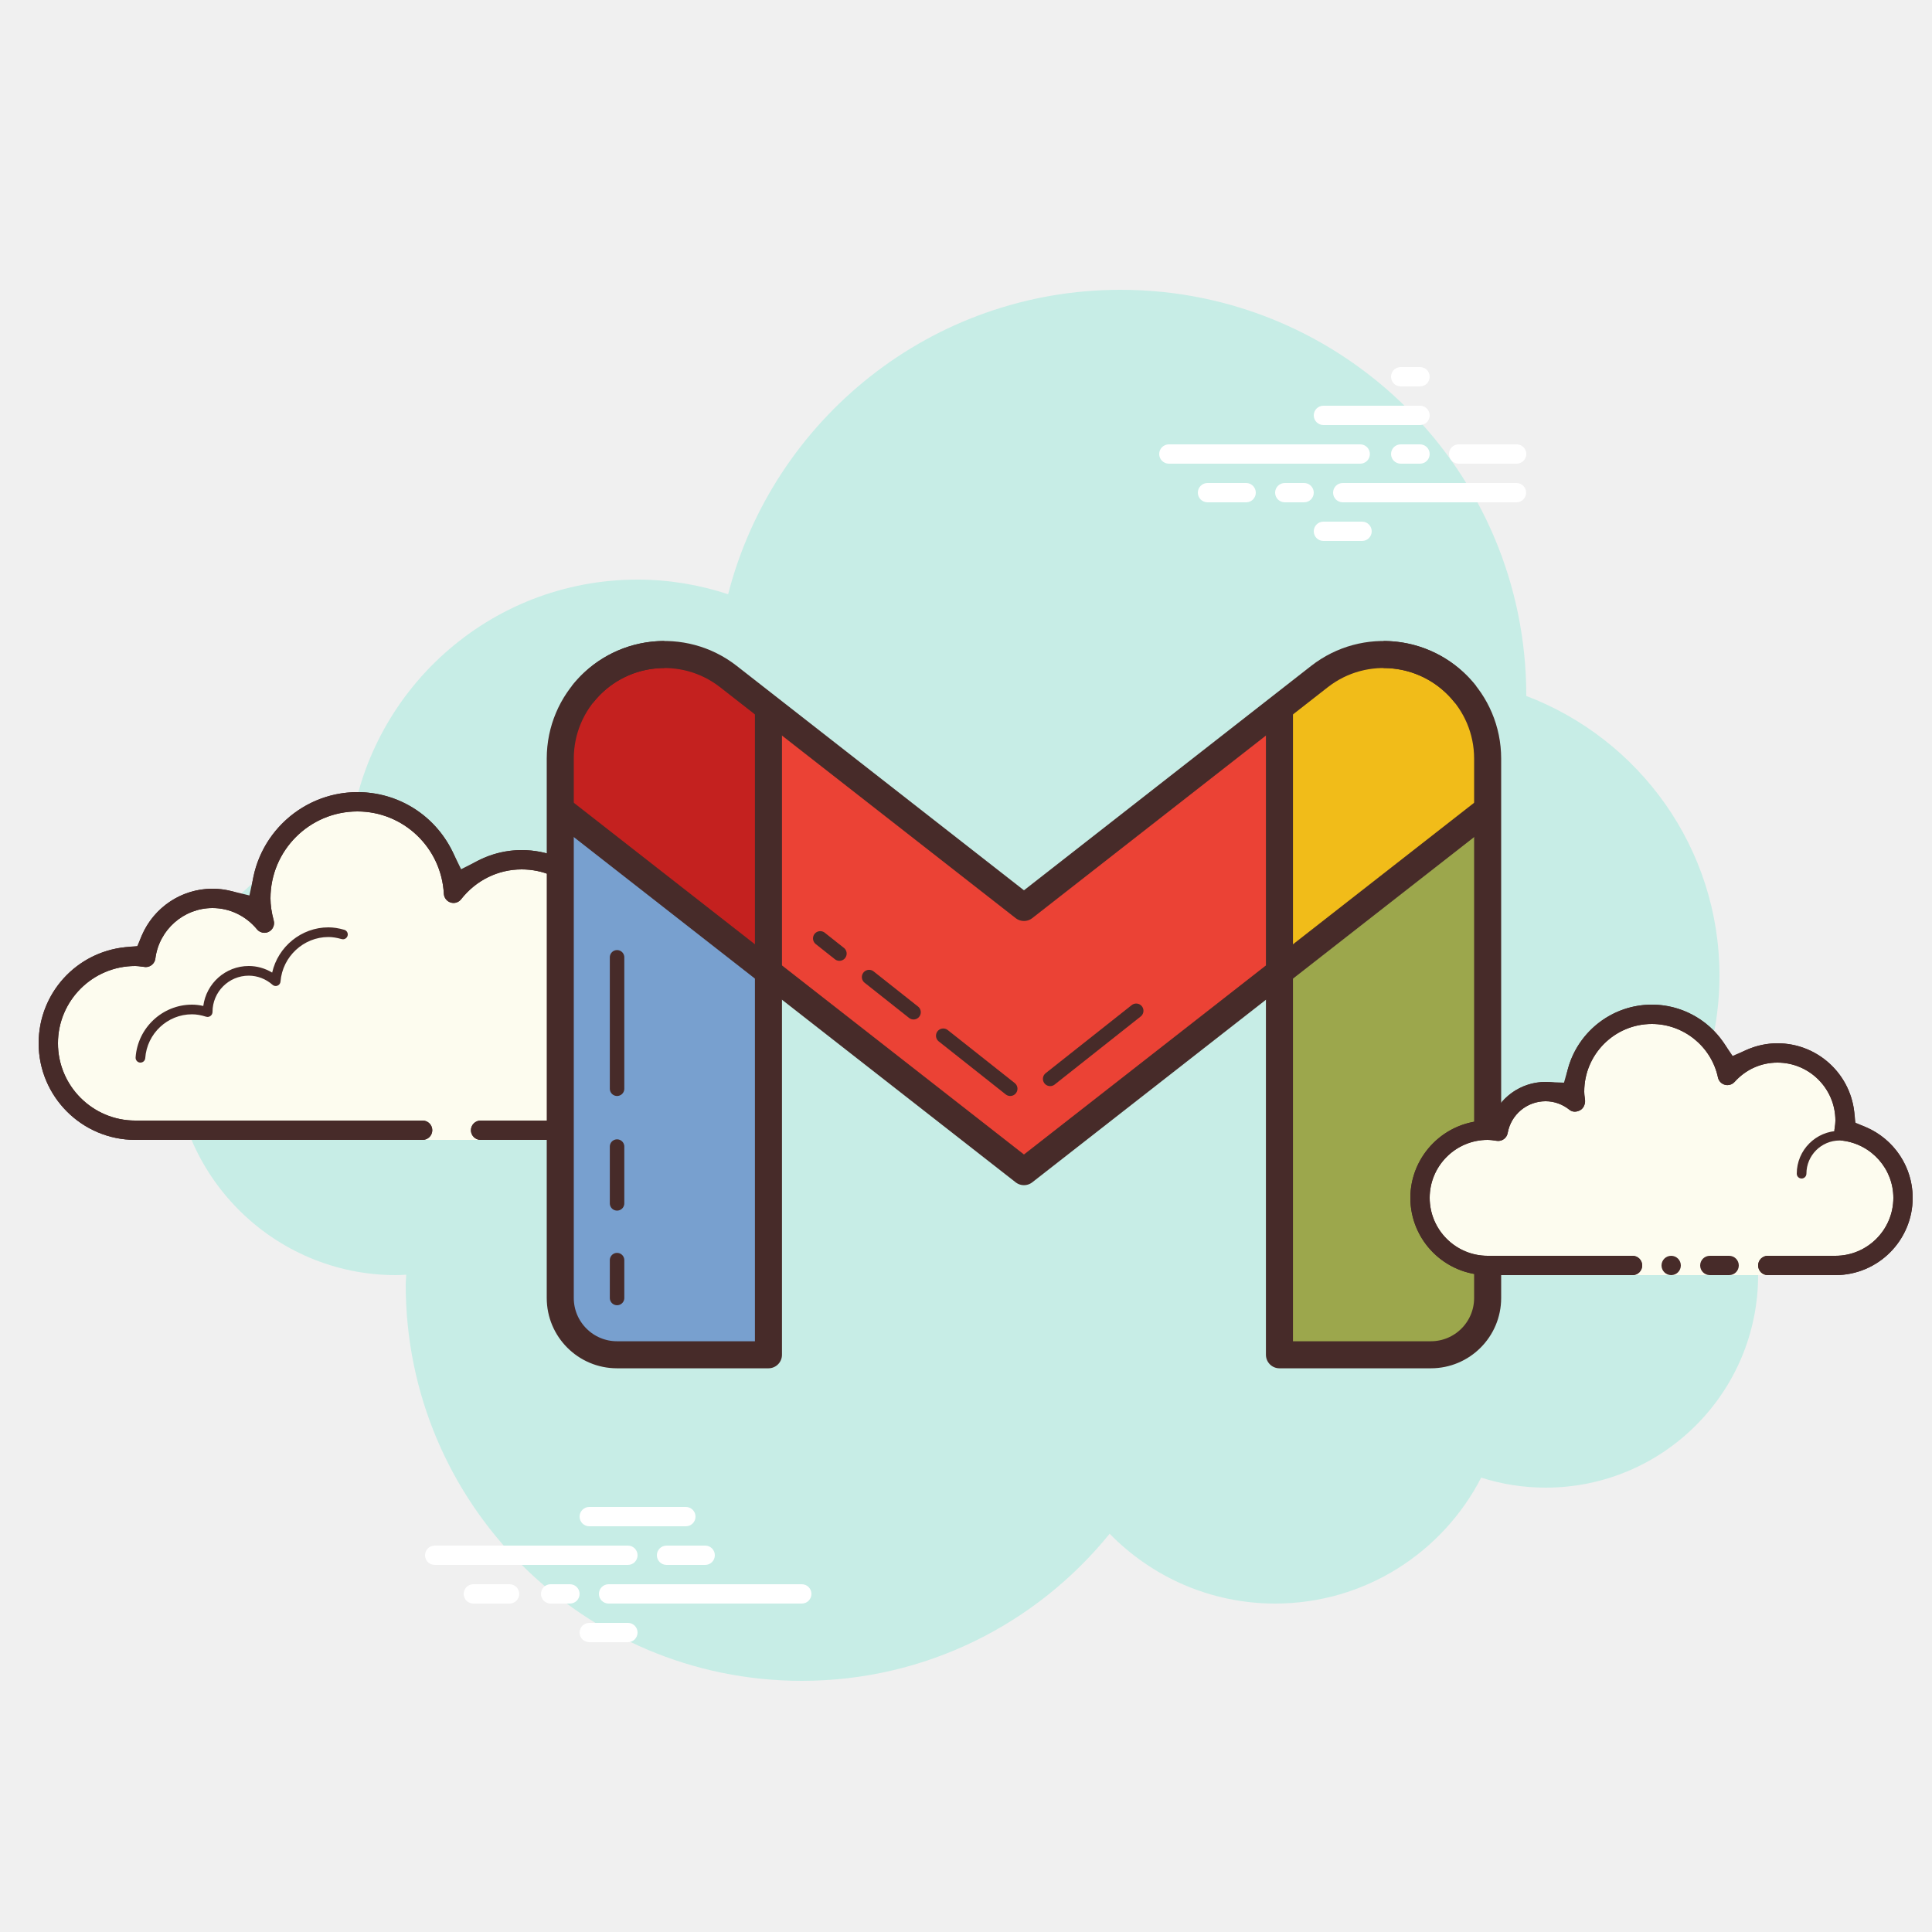
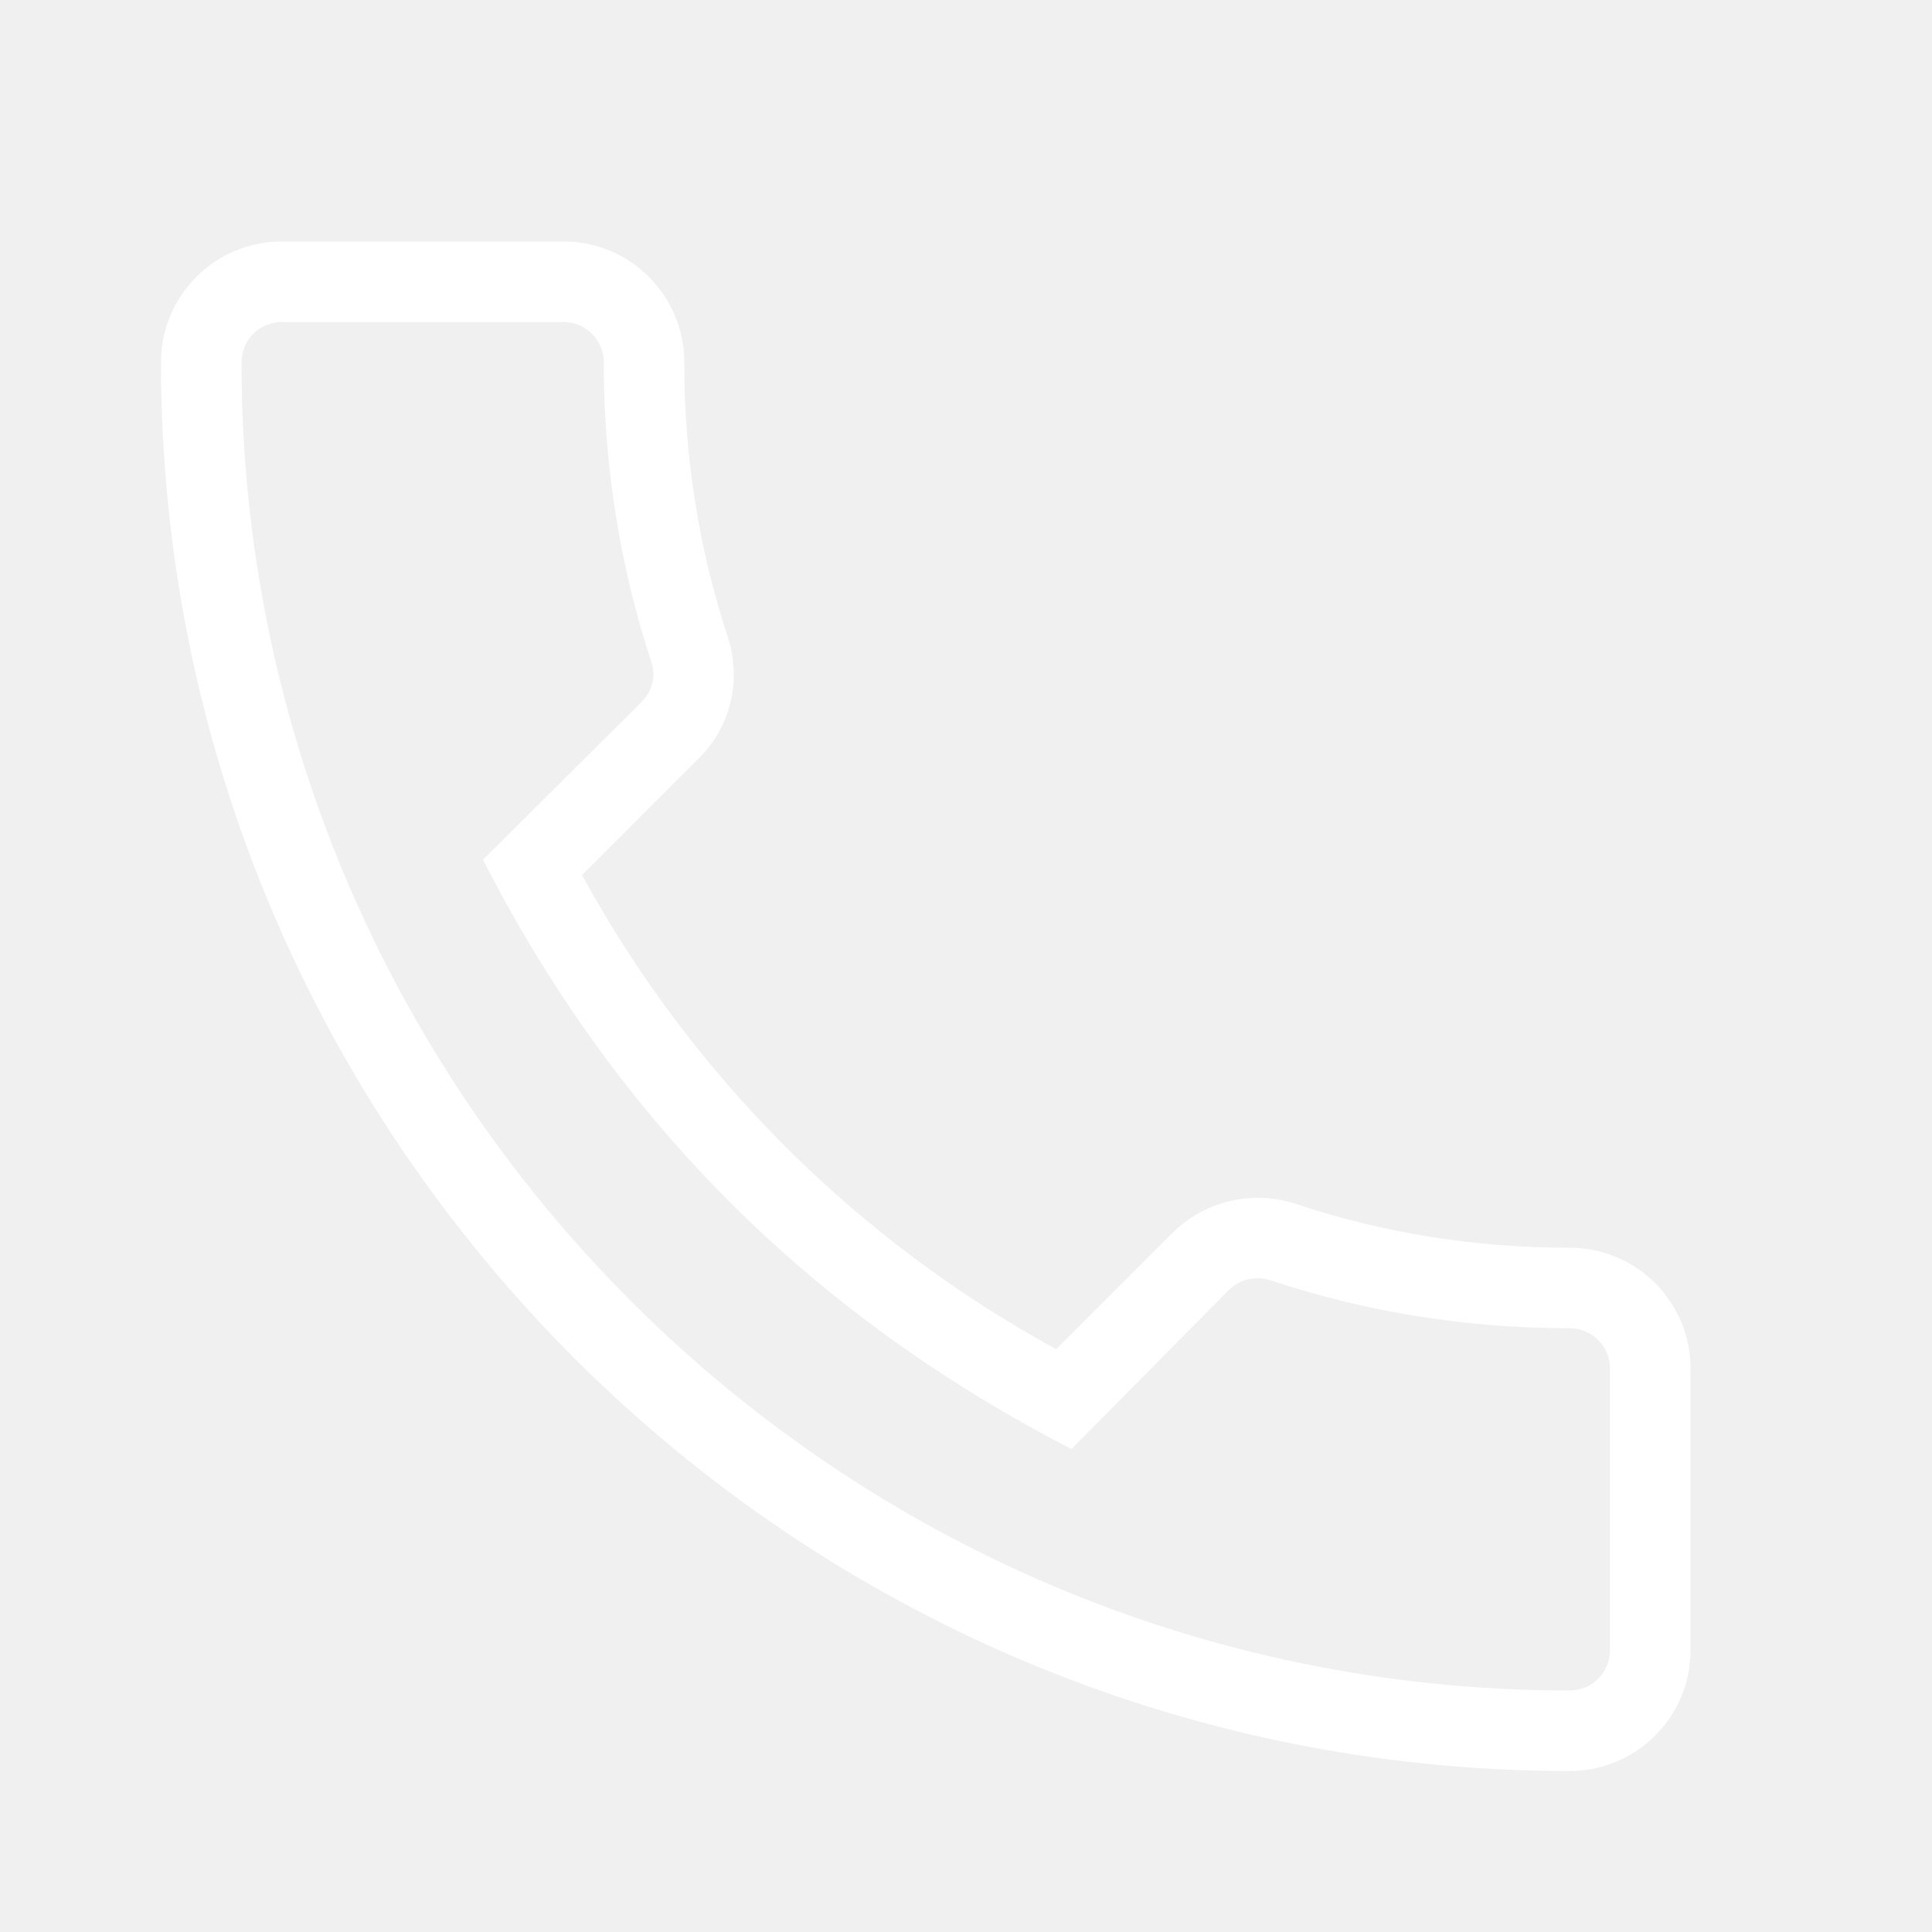
- <svg xmlns="http://www.w3.org/2000/svg" viewBox="0 0 100 100" width="100px" height="100px">
-   <path fill="#c7ede6" d="M87.215,57.71C88.35,55.555,89,53.105,89,50.5c0-6.621-4.159-12.257-10.001-14.478 C78.999,36.015,79,36.008,79,36c0-11.598-9.402-21-21-21c-9.784,0-17.981,6.701-20.313,15.757C36.211,30.272,34.638,30,33,30 c-7.692,0-14.023,5.793-14.89,13.252C12.906,44.353,9,48.969,9,54.5C9,60.851,14.149,66,20.5,66c0.177,0,0.352-0.012,0.526-0.022 C21.022,66.153,21,66.324,21,66.5C21,77.822,30.178,87,41.5,87c6.437,0,12.175-2.972,15.934-7.614C59.612,81.611,62.64,83,66,83 c4.65,0,8.674-2.65,10.666-6.518C77.718,76.817,78.837,77,80,77c6.075,0,11-4.925,11-11C91,62.689,89.53,59.727,87.215,57.71z" />
-   <path fill="#fdfcef" d="M21.875,59v-0.5H7c-2.481,0-4.5-2.019-4.5-4.5c0-2.422,1.895-4.396,4.313-4.496l0.677-0.027 l0.226-0.64C8.208,47.439,9.527,46.5,11,46.5c0.41,0,0.812,0.072,1.194,0.215l1.189,0.442l0.152-1.26 c0.303-2.507,2.437-4.397,4.964-4.397c2.047,0,3.916,1.288,4.649,3.206l0.438,1.144l1.033-0.657C25.332,44.739,26.155,44.5,27,44.5 c2.402,0,4.377,1.879,4.494,4.276l0.035,0.721l0.695,0.193C34.153,50.228,33.5,52,33.5,54c0,2.481-0.019,4.5-2.5,4.5h-6.125V59 H21.875z" />
-   <path fill="#fdfcef" d="M24.875,58.5c0,0,3.64,0,6.125,0s1-2.015,1-4.5c0-2.333,1.718-4.229-0.555-4.455 C31.467,49.364,31.5,49.187,31.5,49c0-2.485-2.015-4.5-4.5-4.5c-1.438,0-2.703,0.686-3.527,1.736C23.333,43.6,21.171,41.5,18.5,41.5 c-2.761,0-5,2.239-5,5c0,0.446,0.077,0.87,0.187,1.282C13.045,47.005,12.086,46.5,11,46.5c-1.781,0-3.234,1.335-3.455,3.055 C7.364,49.533,7.187,49.5,7,49.5c-2.485,0-4.5,2.015-4.5,4.5s2.015,4.5,4.5,4.5s9.5,0,9.5,0h5.375V59h3V58.5z" />
-   <path fill="#472b29" d="M24.875,59c-0.275,0-0.5-0.225-0.5-0.5s0.225-0.5,0.5-0.5H31c2.206,0,2-1.794,2-4 c0-2.052,0.449-3.754-1.606-3.958c-0.13-0.013-0.256-0.081-0.338-0.184c-0.083-0.104-0.123-0.243-0.106-0.373l0.019-0.142 C30.99,49.189,31,49.096,31,49c0-2.206-1.794-4-4-4c-1.22,0-2.362,0.562-3.133,1.544c-0.094,0.121-0.243,0.193-0.393,0.193 c-0.049,0-0.101-0.008-0.151-0.024c-0.194-0.061-0.338-0.245-0.35-0.448C22.847,43.874,20.881,42,18.5,42 c-2.481,0-4.5,2.019-4.5,4.5c0,0.353,0.054,0.719,0.169,1.154c0.059,0.221-0.05,0.468-0.253,0.57 c-0.073,0.039-0.154,0.058-0.229,0.058c-0.148,0-0.289-0.066-0.385-0.182C12.724,47.401,11.884,47,11,47 c-1.496,0-2.769,1.126-2.959,2.618c-0.032,0.247-0.245,0.437-0.495,0.437L7.331,50.03C7.189,50.01,7.096,50,7,50 c-2.206,0-4,1.794-4,4s1.794,4,4,4h14.875c0.275,0,0.5,0.225,0.5,0.5s-0.225,0.5-0.5,0.5H7c-2.757,0-5-2.243-5-5 c0-2.589,1.941-4.729,4.516-4.978l0.591-0.057l0.232-0.545C7.969,46.95,9.405,46,11,46c0.309,0,0.617,0.036,0.916,0.108l0.994,0.24 l0.218-1C13.675,42.829,15.934,41,18.5,41c2.113,0,3.999,1.18,4.923,3.078l0.444,0.913l0.906-0.458C25.463,44.185,26.232,44,27,44 c2.561,0,4.697,1.917,4.971,4.459l0.067,0.631l0.601,0.207C34.649,49.99,34,51.88,34,54c0,2.757-0.243,5-3,5H24.875z" />
-   <path fill="#472b29" d="M18.5,41c-3.033,0-5.5,2.467-5.5,5.5c0,0.016,0,0.031,0,0.047C12.398,46.192,11.71,46,11,46 c-1.831,0-3.411,1.261-3.858,3.005C7.095,49.002,7.048,49,7,49c-2.757,0-5,2.243-5,5s2.243,5,5,5h14.875c0.276,0,0.5-0.224,0.5-0.5 s-0.224-0.5-0.5-0.5H7c-2.206,0-4-1.794-4-4s1.794-4,4-4c0.117,0,0.23,0.017,0.343,0.032l0.141,0.019 c0.021,0.003,0.041,0.004,0.062,0.004c0.246,0,0.462-0.185,0.495-0.437C8.232,48.125,9.504,47,11,47c0.885,0,1.723,0.401,2.301,1.1 c0.098,0.118,0.241,0.182,0.386,0.182c0.078,0,0.156-0.018,0.228-0.056c0.209-0.107,0.314-0.346,0.254-0.573 C14.054,47.218,14,46.852,14,46.5c0-2.481,2.019-4.5,4.5-4.5c2.381,0,4.347,1.872,4.474,4.263c0.011,0.208,0.15,0.387,0.349,0.45 c0.05,0.016,0.101,0.024,0.152,0.024c0.15,0,0.296-0.069,0.392-0.192C24.638,45.563,25.779,45,27,45c2.206,0,4,1.794,4,4 c0,0.117-0.017,0.23-0.032,0.343l-0.019,0.141c-0.016,0.134,0.022,0.268,0.106,0.373c0.084,0.105,0.207,0.172,0.34,0.185 C33.451,50.247,33,51.949,33,54c0,2.206,0.206,4-2,4h-6.125c-0.276,0-0.5,0.224-0.5,0.5s0.224,0.5,0.5,0.5H31c2.757,0,3-2.243,3-5 c0-2.397,0.311-4.413-2.003-4.877C31.999,49.082,32,49.041,32,49c0-2.757-2.243-5-5-5c-1.176,0-2.293,0.416-3.183,1.164 C23.219,42.76,21.055,41,18.5,41L18.5,41z" />
-   <path fill="#472b29" d="M17,48c-1.403,0-2.609,0.999-2.913,2.341C13.72,50.119,13.301,50,12.875,50 c-1.202,0-2.198,0.897-2.353,2.068C10.319,52.022,10.126,52,9.937,52c-1.529,0-2.811,1.2-2.918,2.732 C7.01,54.87,7.114,54.99,7.251,55c0.006,0,0.012,0,0.018,0c0.13,0,0.24-0.101,0.249-0.232C7.607,53.497,8.669,52.5,9.937,52.5 c0.229,0,0.47,0.042,0.738,0.127c0.022,0.007,0.045,0.01,0.067,0.01c0.055,0,0.11-0.02,0.156-0.054 C10.962,52.537,11,52.455,11,52.375c0-1.034,0.841-1.875,1.875-1.875c0.447,0,0.885,0.168,1.231,0.473 c0.047,0.041,0.106,0.063,0.165,0.063c0.032,0,0.063-0.006,0.093-0.019c0.088-0.035,0.148-0.117,0.155-0.212 C14.623,49.512,15.712,48.5,17,48.5c0.208,0,0.425,0.034,0.682,0.107c0.023,0.007,0.047,0.01,0.07,0.01 c0.109,0,0.207-0.073,0.239-0.182c0.038-0.133-0.039-0.271-0.172-0.309C17.517,48.04,17.256,48,17,48L17,48z" />
-   <path fill="#fff" d="M70.405,24H60.5c-0.276,0-0.5-0.224-0.5-0.5s0.224-0.5,0.5-0.5h9.905c0.276,0,0.5,0.224,0.5,0.5 S70.682,24,70.405,24z" />
-   <path fill="#fff" d="M73.5,24h-1c-0.276,0-0.5-0.224-0.5-0.5s0.224-0.5,0.5-0.5h1c0.276,0,0.5,0.224,0.5,0.5 S73.777,24,73.5,24z" />
-   <path fill="#fff" d="M78.491,26H69.5c-0.276,0-0.5-0.224-0.5-0.5s0.224-0.5,0.5-0.5h8.991c0.276,0,0.5,0.224,0.5,0.5 S78.767,26,78.491,26z" />
-   <path fill="#fff" d="M67.5,26h-1c-0.276,0-0.5-0.224-0.5-0.5s0.224-0.5,0.5-0.5h1c0.276,0,0.5,0.224,0.5,0.5 S67.777,26,67.5,26z" />
-   <path fill="#fff" d="M64.5,26h-2c-0.276,0-0.5-0.224-0.5-0.5s0.224-0.5,0.5-0.5h2c0.276,0,0.5,0.224,0.5,0.5 S64.777,26,64.5,26z" />
-   <path fill="#fff" d="M70.5,28h-2c-0.276,0-0.5-0.224-0.5-0.5s0.224-0.5,0.5-0.5h2c0.276,0,0.5,0.224,0.5,0.5 S70.776,28,70.5,28z" />
-   <path fill="#fff" d="M73.5,19c-0.177,0-0.823,0-1,0c-0.276,0-0.5,0.224-0.5,0.5s0.224,0.5,0.5,0.5c0.177,0,0.823,0,1,0 c0.276,0,0.5-0.224,0.5-0.5S73.776,19,73.5,19z" />
-   <path fill="#fff" d="M73.5,21c-0.177,0-4.823,0-5,0c-0.276,0-0.5,0.224-0.5,0.5s0.224,0.5,0.5,0.5c0.177,0,4.823,0,5,0 c0.276,0,0.5-0.224,0.5-0.5S73.776,21,73.5,21z" />
-   <path fill="#fff" d="M78.5,23c-0.177,0-2.823,0-3,0c-0.276,0-0.5,0.224-0.5,0.5s0.224,0.5,0.5,0.5c0.177,0,2.823,0,3,0 c0.276,0,0.5-0.224,0.5-0.5S78.776,23,78.5,23z" />
-   <path fill="#fff" d="M32.5,81h-10c-0.276,0-0.5-0.224-0.5-0.5s0.224-0.5,0.5-0.5h10c0.276,0,0.5,0.224,0.5,0.5 S32.776,81,32.5,81z" />
-   <path fill="#fff" d="M36.5,81h-2c-0.276,0-0.5-0.224-0.5-0.5s0.224-0.5,0.5-0.5h2c0.276,0,0.5,0.224,0.5,0.5 S36.776,81,36.5,81z" />
-   <path fill="#fff" d="M41.5,83h-10c-0.276,0-0.5-0.224-0.5-0.5s0.224-0.5,0.5-0.5h10c0.276,0,0.5,0.224,0.5,0.5 S41.777,83,41.5,83z" />
-   <path fill="#fff" d="M29.5,83h-1c-0.276,0-0.5-0.224-0.5-0.5s0.224-0.5,0.5-0.5h1c0.276,0,0.5,0.224,0.5,0.5 S29.776,83,29.5,83z" />
-   <path fill="#fff" d="M26.375,83H24.5c-0.276,0-0.5-0.224-0.5-0.5s0.224-0.5,0.5-0.5h1.875c0.276,0,0.5,0.224,0.5,0.5 S26.651,83,26.375,83z" />
-   <path fill="#fff" d="M35.5,79h-5c-0.276,0-0.5-0.224-0.5-0.5s0.224-0.5,0.5-0.5h5c0.276,0,0.5,0.224,0.5,0.5 S35.777,79,35.5,79z" />
-   <path fill="#fff" d="M32.5,85h-2c-0.276,0-0.5-0.224-0.5-0.5s0.224-0.5,0.5-0.5h2c0.276,0,0.5,0.224,0.5,0.5 S32.776,85,32.5,85z" />
-   <path fill="#78a0cf" d="M39.775,50.315v19.807h-7.837c-1.626,0-2.939-1.313-2.939-2.939V41.891L39.775,50.315z" />
-   <path fill="#c4211f" d="M39.775,36.64v13.675L29,41.891v-2.625c0-1.254,0.431-2.41,1.146-3.321 c1.774-2.305,5.258-2.768,7.563-0.921L39.775,36.64z" />
-   <polygon fill="#eb4235" points="66.224,36.64 66.224,50.305 53,60.64 39.775,50.315 39.775,36.64 53,46.965" />
-   <path fill="#f1bc19" d="M77,39.265v2.625l-10.775,8.415V36.64l2.067-1.616c0.99-0.774,2.155-1.146,3.321-1.146 C74.512,33.85,77.033,36.313,77,39.265z" />
-   <path fill="#9ca74c" d="M77,41.891v25.293c0,1.626-1.313,2.939-2.939,2.939h-7.837V50.305L77,41.891z" />
-   <line x1="31.939" x2="31.939" y1="65.224" y2="67.184" fill="none" stroke="#472b29" stroke-linecap="round" stroke-linejoin="round" stroke-miterlimit="10" stroke-width=".75" />
-   <line x1="31.939" x2="31.939" y1="59.347" y2="62.286" fill="none" stroke="#472b29" stroke-linecap="round" stroke-linejoin="round" stroke-miterlimit="10" stroke-width=".75" />
-   <line x1="31.939" x2="31.939" y1="49.551" y2="56.353" fill="none" stroke="#472b29" stroke-linecap="round" stroke-linejoin="round" stroke-miterlimit="10" stroke-width=".75" />
-   <path fill="none" stroke="#472b29" stroke-linejoin="round" stroke-miterlimit="10" stroke-width="1.4" d="M39.775,36.867v33.256 h-7.837c-1.623,0-2.939-1.316-2.939-2.939V39.265c0-2.976,2.412-5.388,5.388-5.388" />
-   <path fill="none" stroke="#472b29" stroke-linejoin="round" stroke-miterlimit="10" stroke-width="1.4" d="M75.858,35.948 c-1.832-2.345-5.218-2.76-7.563-0.929L53,46.97l0,0L37.705,35.02c-2.345-1.832-5.731-1.416-7.563,0.929" />
-   <line x1="54.356" x2="58.81" y1="55.842" y2="52.318" fill="none" stroke="#472b29" stroke-linecap="round" stroke-linejoin="round" stroke-miterlimit="10" stroke-width=".75" />
-   <line x1="48.822" x2="52.289" y1="53.609" y2="56.353" fill="none" stroke="#472b29" stroke-linecap="round" stroke-linejoin="round" stroke-miterlimit="10" stroke-width=".75" />
-   <line x1="44.985" x2="47.285" y1="50.573" y2="52.393" fill="none" stroke="#472b29" stroke-linecap="round" stroke-linejoin="round" stroke-miterlimit="10" stroke-width=".75" />
-   <line x1="42.456" x2="43.448" y1="48.571" y2="49.357" fill="none" stroke="#472b29" stroke-linecap="round" stroke-linejoin="round" stroke-miterlimit="10" stroke-width=".75" />
-   <polyline fill="none" stroke="#472b29" stroke-linejoin="round" stroke-miterlimit="10" stroke-width="1.4" points="29.157,42.015 53,60.644 53,60.644 76.826,42.029" />
-   <path fill="none" stroke="#472b29" stroke-linejoin="round" stroke-miterlimit="10" stroke-width="1.4" d="M71.612,33.878 c2.976,0,5.388,2.412,5.388,5.388v27.918c0,1.623-1.316,2.939-2.939,2.939h-7.837V36.8" />
-   <path fill="#fdfcef" d="M84.5,66v-0.5H77c-1.93,0-3.5-1.57-3.5-3.5c0-1.895,1.482-3.431,3.375-3.498l0.609-0.021l0.26-0.551 c0.409-0.868,1.295-1.43,2.256-1.43c0.142,0,0.28,0.012,0.417,0.035l0.97,0.172l0.186-0.967c0.362-1.878,2.014-3.24,3.928-3.24 c1.438,0,2.773,0.783,3.485,2.045l0.485,0.859l0.866-0.475c0.514-0.281,1.088-0.43,1.663-0.43c1.866,0,3.402,1.459,3.495,3.321 l0.034,0.671l0.633,0.223C97.561,59.207,98.5,60.527,98.5,62c0,1.93-1.57,3.5-3.5,3.5h-3.5V66H84.5z" />
-   <path fill="#fdfcef" d="M91.5,65.5c0,0,1.567,0,3.5,0s3.5-1.567,3.5-3.5c0-1.781-1.335-3.234-3.055-3.455 C95.473,58.366,95.5,58.187,95.5,58c0-1.933-1.567-3.5-3.5-3.5c-1.032,0-1.95,0.455-2.59,1.165c-0.384-1.808-1.987-3.165-3.91-3.165 c-2.209,0-4,1.791-4,4c0,0.191,0.03,0.374,0.056,0.558C81.128,56.714,80.592,56.5,80,56.5c-1.228,0-2.245,0.887-2.455,2.055 C77.366,58.527,77.187,58.5,77,58.5c-1.933,0-3.5,1.567-3.5,3.5s1.567,3.5,3.5,3.5s7.5,0,7.5,0V66h7V65.5z" />
-   <path fill="#472b29" d="M93.25,61C93.112,61,93,60.888,93,60.75c0-1.223,0.995-2.218,2.218-2.218 c0.034,0.009,0.737-0.001,1.244,0.136c0.133,0.036,0.212,0.173,0.176,0.306c-0.036,0.134-0.173,0.213-0.306,0.176 c-0.444-0.12-1.1-0.12-1.113-0.118c-0.948,0-1.719,0.771-1.719,1.718C93.5,60.888,93.388,61,93.25,61z" />
-   <circle cx="86.5" cy="65.5" r=".5" fill="#472b29" />
-   <path fill="#472b29" d="M91.5,66c-0.275,0-0.5-0.225-0.5-0.5s0.225-0.5,0.5-0.5H95c1.654,0,3-1.346,3-3 c0-1.496-1.126-2.769-2.618-2.959c-0.13-0.017-0.257-0.09-0.335-0.195c-0.082-0.108-0.116-0.248-0.095-0.379 C94.984,58.258,95,58.131,95,58c0-1.654-1.346-3-3-3c-0.85,0-1.638,0.355-2.219,1.001c-0.095,0.104-0.23,0.165-0.372,0.165 c-0.042,0-0.085-0.006-0.127-0.018c-0.187-0.051-0.322-0.196-0.361-0.38C88.58,54.164,87.142,53,85.5,53c-1.93,0-3.5,1.57-3.5,3.5 c0,0.121,0.014,0.238,0.032,0.354c0.039,0.272-0.057,0.503-0.233,0.604c-0.094,0.053-0.193,0.081-0.289,0.081 c-0.103,0-0.189-0.029-0.266-0.091C80.877,57.155,80.447,57,80,57c-0.967,0-1.793,0.691-1.963,1.645 c-0.043,0.237-0.249,0.41-0.491,0.41l-0.117-0.011C77.257,59.016,77.13,59,77,59c-1.654,0-3,1.346-3,3s1.346,3,3,3h7.5 c0.275,0,0.5,0.225,0.5,0.5S84.775,66,84.5,66H77c-2.206,0-4-1.794-4-4c0-2.041,1.59-3.79,3.62-3.982l0.519-0.049l0.258-0.452 C77.927,56.581,78.925,56,80,56l0.952,0.038l0.216-0.761C81.716,53.348,83.497,52,85.5,52c1.491,0,2.881,0.736,3.718,1.969 l0.463,0.684l0.759-0.326C90.937,54.112,91.476,54,92,54c2.03,0,3.738,1.52,3.974,3.534l0.067,0.576l0.534,0.228 C98.048,58.966,99,60.403,99,62c0,2.206-1.794,4-4,4H91.5z" />
-   <path fill="#472b29" d="M95,66h-3.5c-0.276,0-0.5-0.224-0.5-0.5s0.224-0.5,0.5-0.5H95c1.654,0,3-1.346,3-3 c0-1.496-1.125-2.768-2.618-2.959c-0.134-0.018-0.255-0.088-0.336-0.196s-0.115-0.244-0.094-0.377C94.975,58.314,95,58.16,95,58 c0-1.654-1.346-3-3-3c-0.85,0-1.638,0.355-2.219,1c-0.125,0.139-0.321,0.198-0.5,0.148c-0.182-0.049-0.321-0.195-0.36-0.379 C88.58,54.165,87.141,53,85.5,53c-1.93,0-3.5,1.57-3.5,3.5c0,0.143,0.021,0.28,0.041,0.418c0.029,0.203-0.063,0.438-0.242,0.54 c-0.179,0.102-0.396,0.118-0.556-0.01C80.878,57.155,80.449,57,80,57c-0.966,0-1.792,0.691-1.963,1.644 c-0.048,0.267-0.296,0.446-0.569,0.405C77.314,59.025,77.16,59,77,59c-1.654,0-3,1.346-3,3s1.346,3,3,3h7.5 c0.276,0,0.5,0.224,0.5,0.5S84.776,66,84.5,66H77c-2.206,0-4-1.794-4-4s1.794-4,4-4c0.059,0,0.116,0.002,0.174,0.006 C77.588,56.82,78.711,56,80,56c0.349,0,0.689,0.061,1.011,0.18C81.176,53.847,83.126,52,85.5,52c1.831,0,3.466,1.127,4.153,2.774 C90.333,54.276,91.155,54,92,54c2.206,0,4,1.794,4,4c0,0.048-0.001,0.095-0.004,0.142C97.739,58.59,99,60.169,99,62 C99,64.206,97.206,66,95,66z" />
-   <path fill="#472b29" d="M89.5,65c-0.159,0-0.841,0-1,0c-0.276,0-0.5,0.224-0.5,0.5s0.224,0.5,0.5,0.5c0.159,0,0.841,0,1,0 c0.276,0,0.5-0.224,0.5-0.5S89.776,65,89.5,65z" />
+ <svg xmlns="http://www.w3.org/2000/svg" width="24" height="24" viewBox="0 0 24 24">
+   <path fill="#ffffff" d="M19.5 22a1.5 1.5 0 0 0 1.5-1.5V17a1.5 1.5 0 0 0-1.5-1.5c-1.17 0-2.32-.18-3.42-.55a1.51 1.51 0 0 0-1.52.37l-1.44 1.44a14.772 14.772 0 0 1-5.89-5.89l1.43-1.43c.41-.39.56-.97.38-1.53c-.36-1.09-.54-2.24-.54-3.41A1.5 1.5 0 0 0 7 3H3.5A1.5 1.5 0 0 0 2 4.5C2 14.15 9.85 22 19.5 22M3.5 4H7a.5.5 0 0 1 .5.5c0 1.28.2 2.53.59 3.72c.05.14.04.34-.12.5L6 10.68c1.65 3.23 4.07 5.65 7.31 7.32l1.95-1.97c.14-.14.33-.18.51-.13c1.2.4 2.45.6 3.73.6a.5.5 0 0 1 .5.5v3.5a.5.5 0 0 1-.5.5C10.4 21 3 13.6 3 4.5a.5.5 0 0 1 .5-.5Z" />
</svg>
